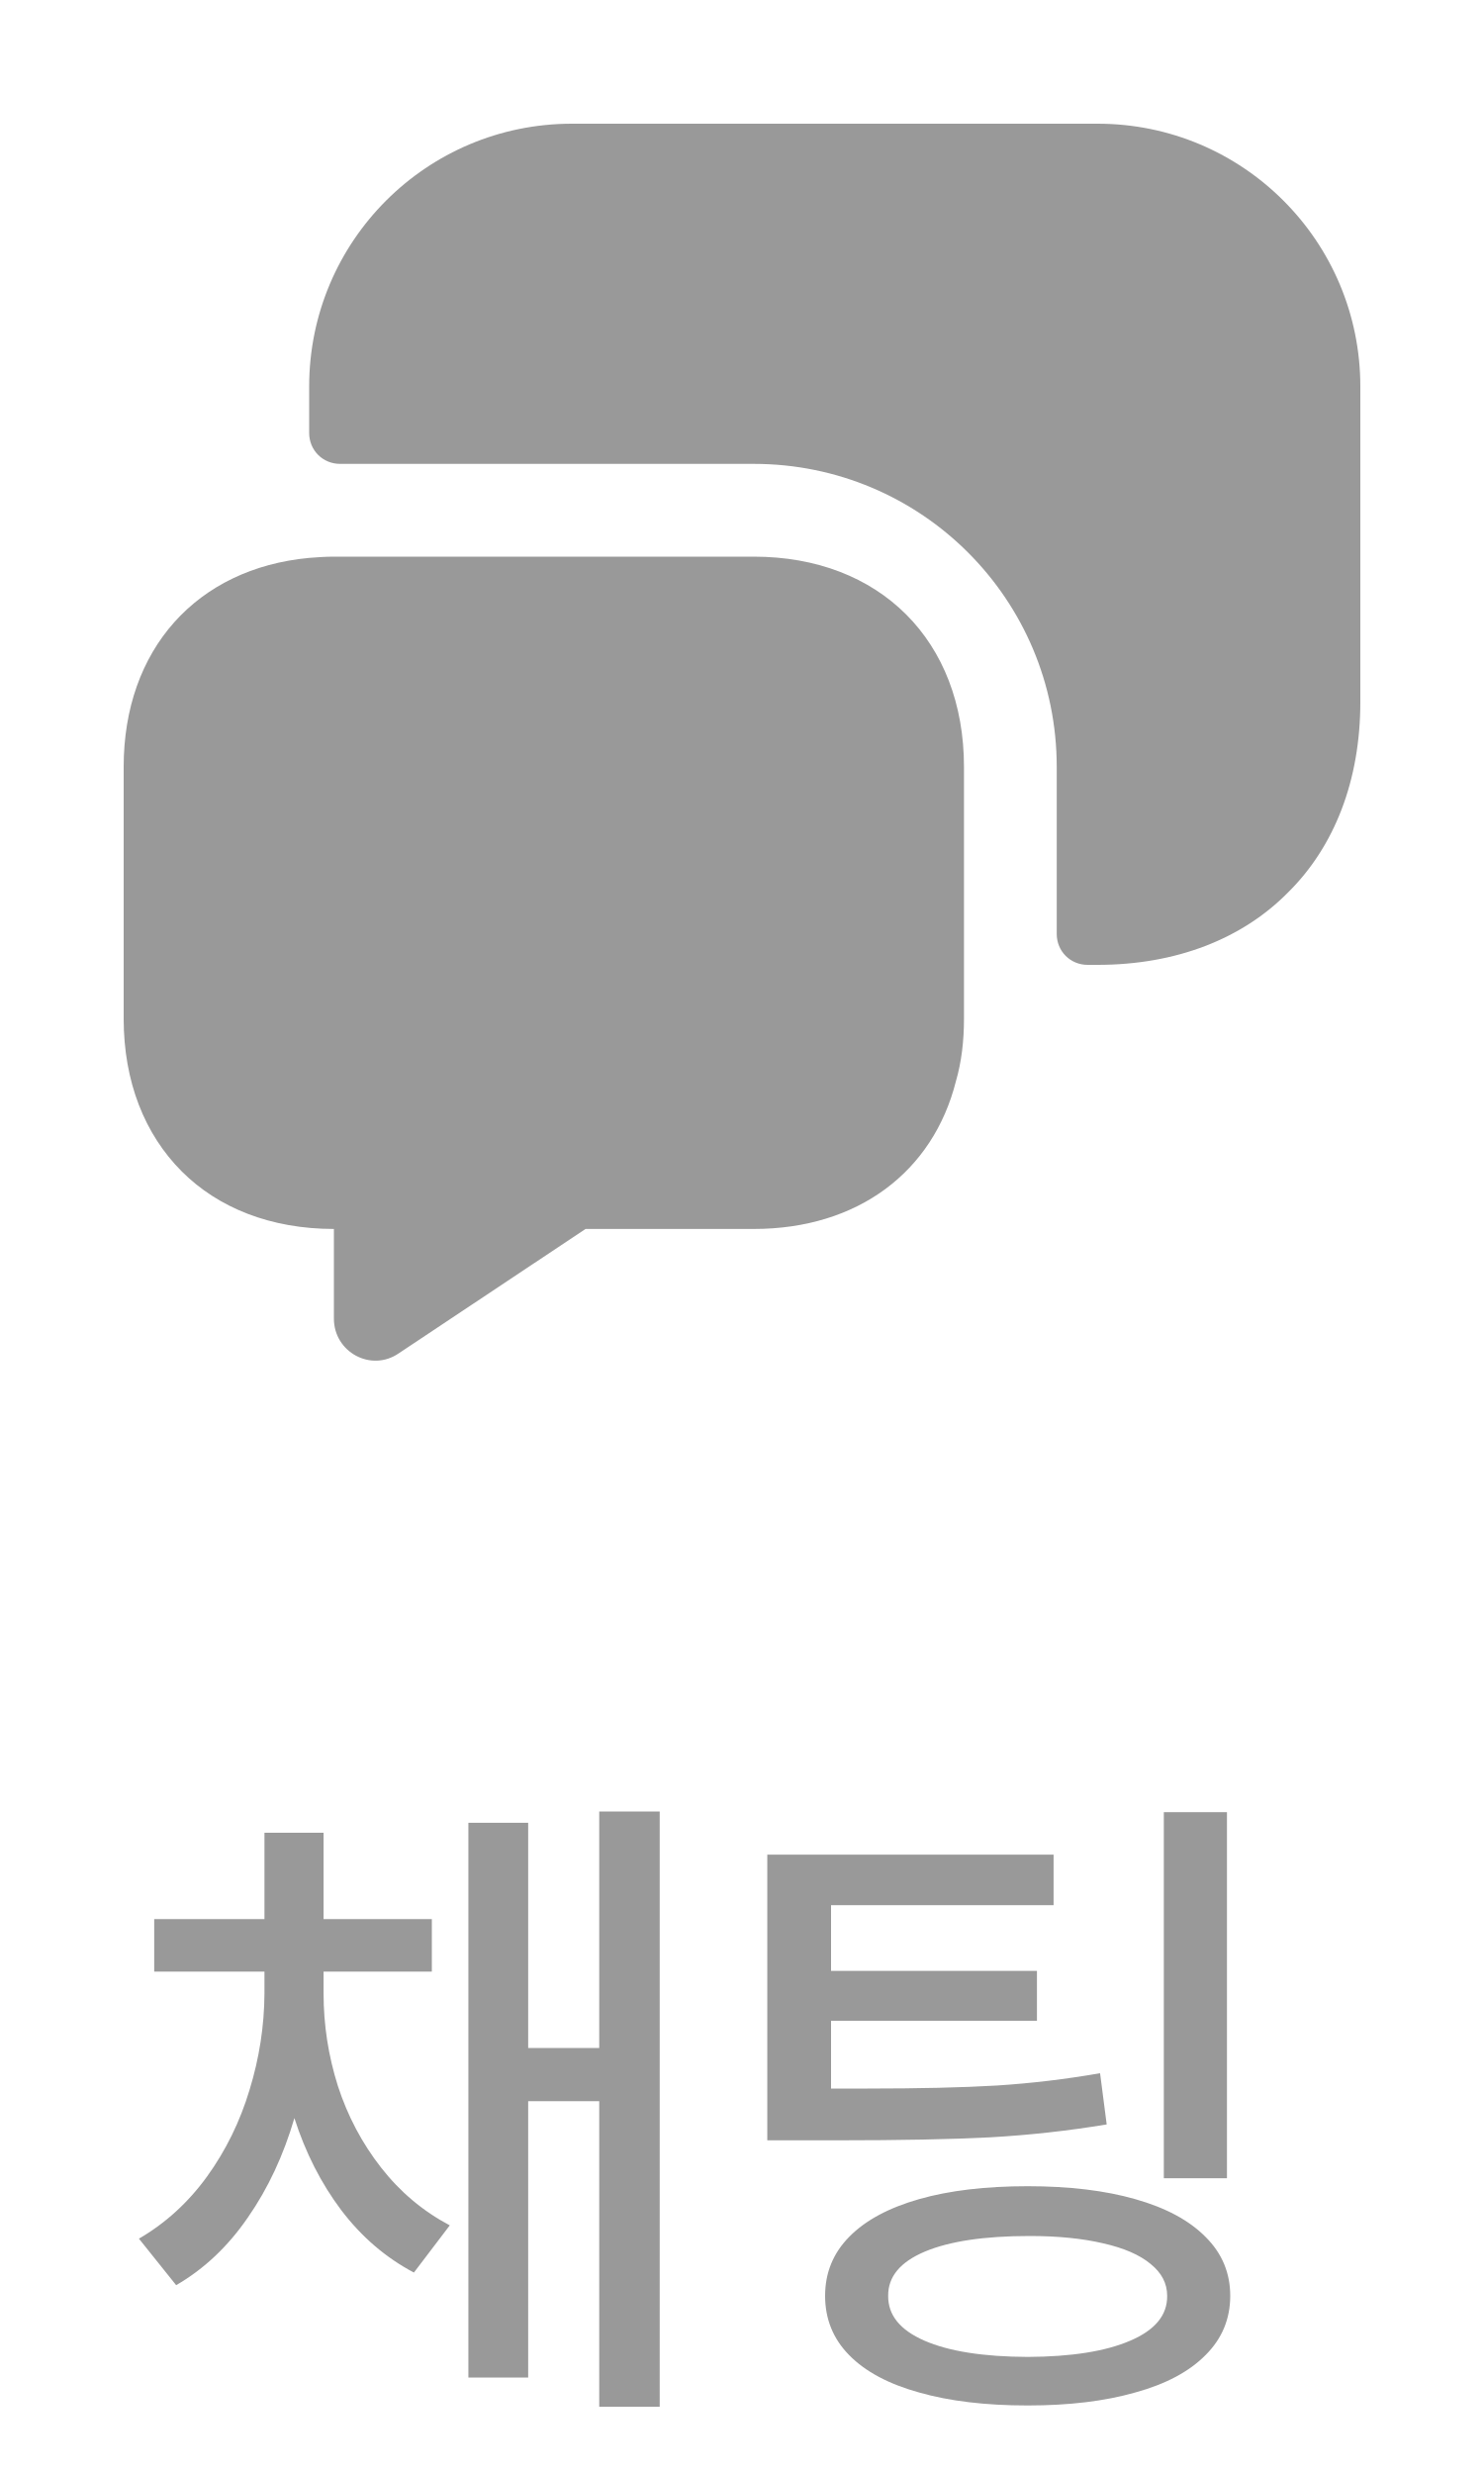
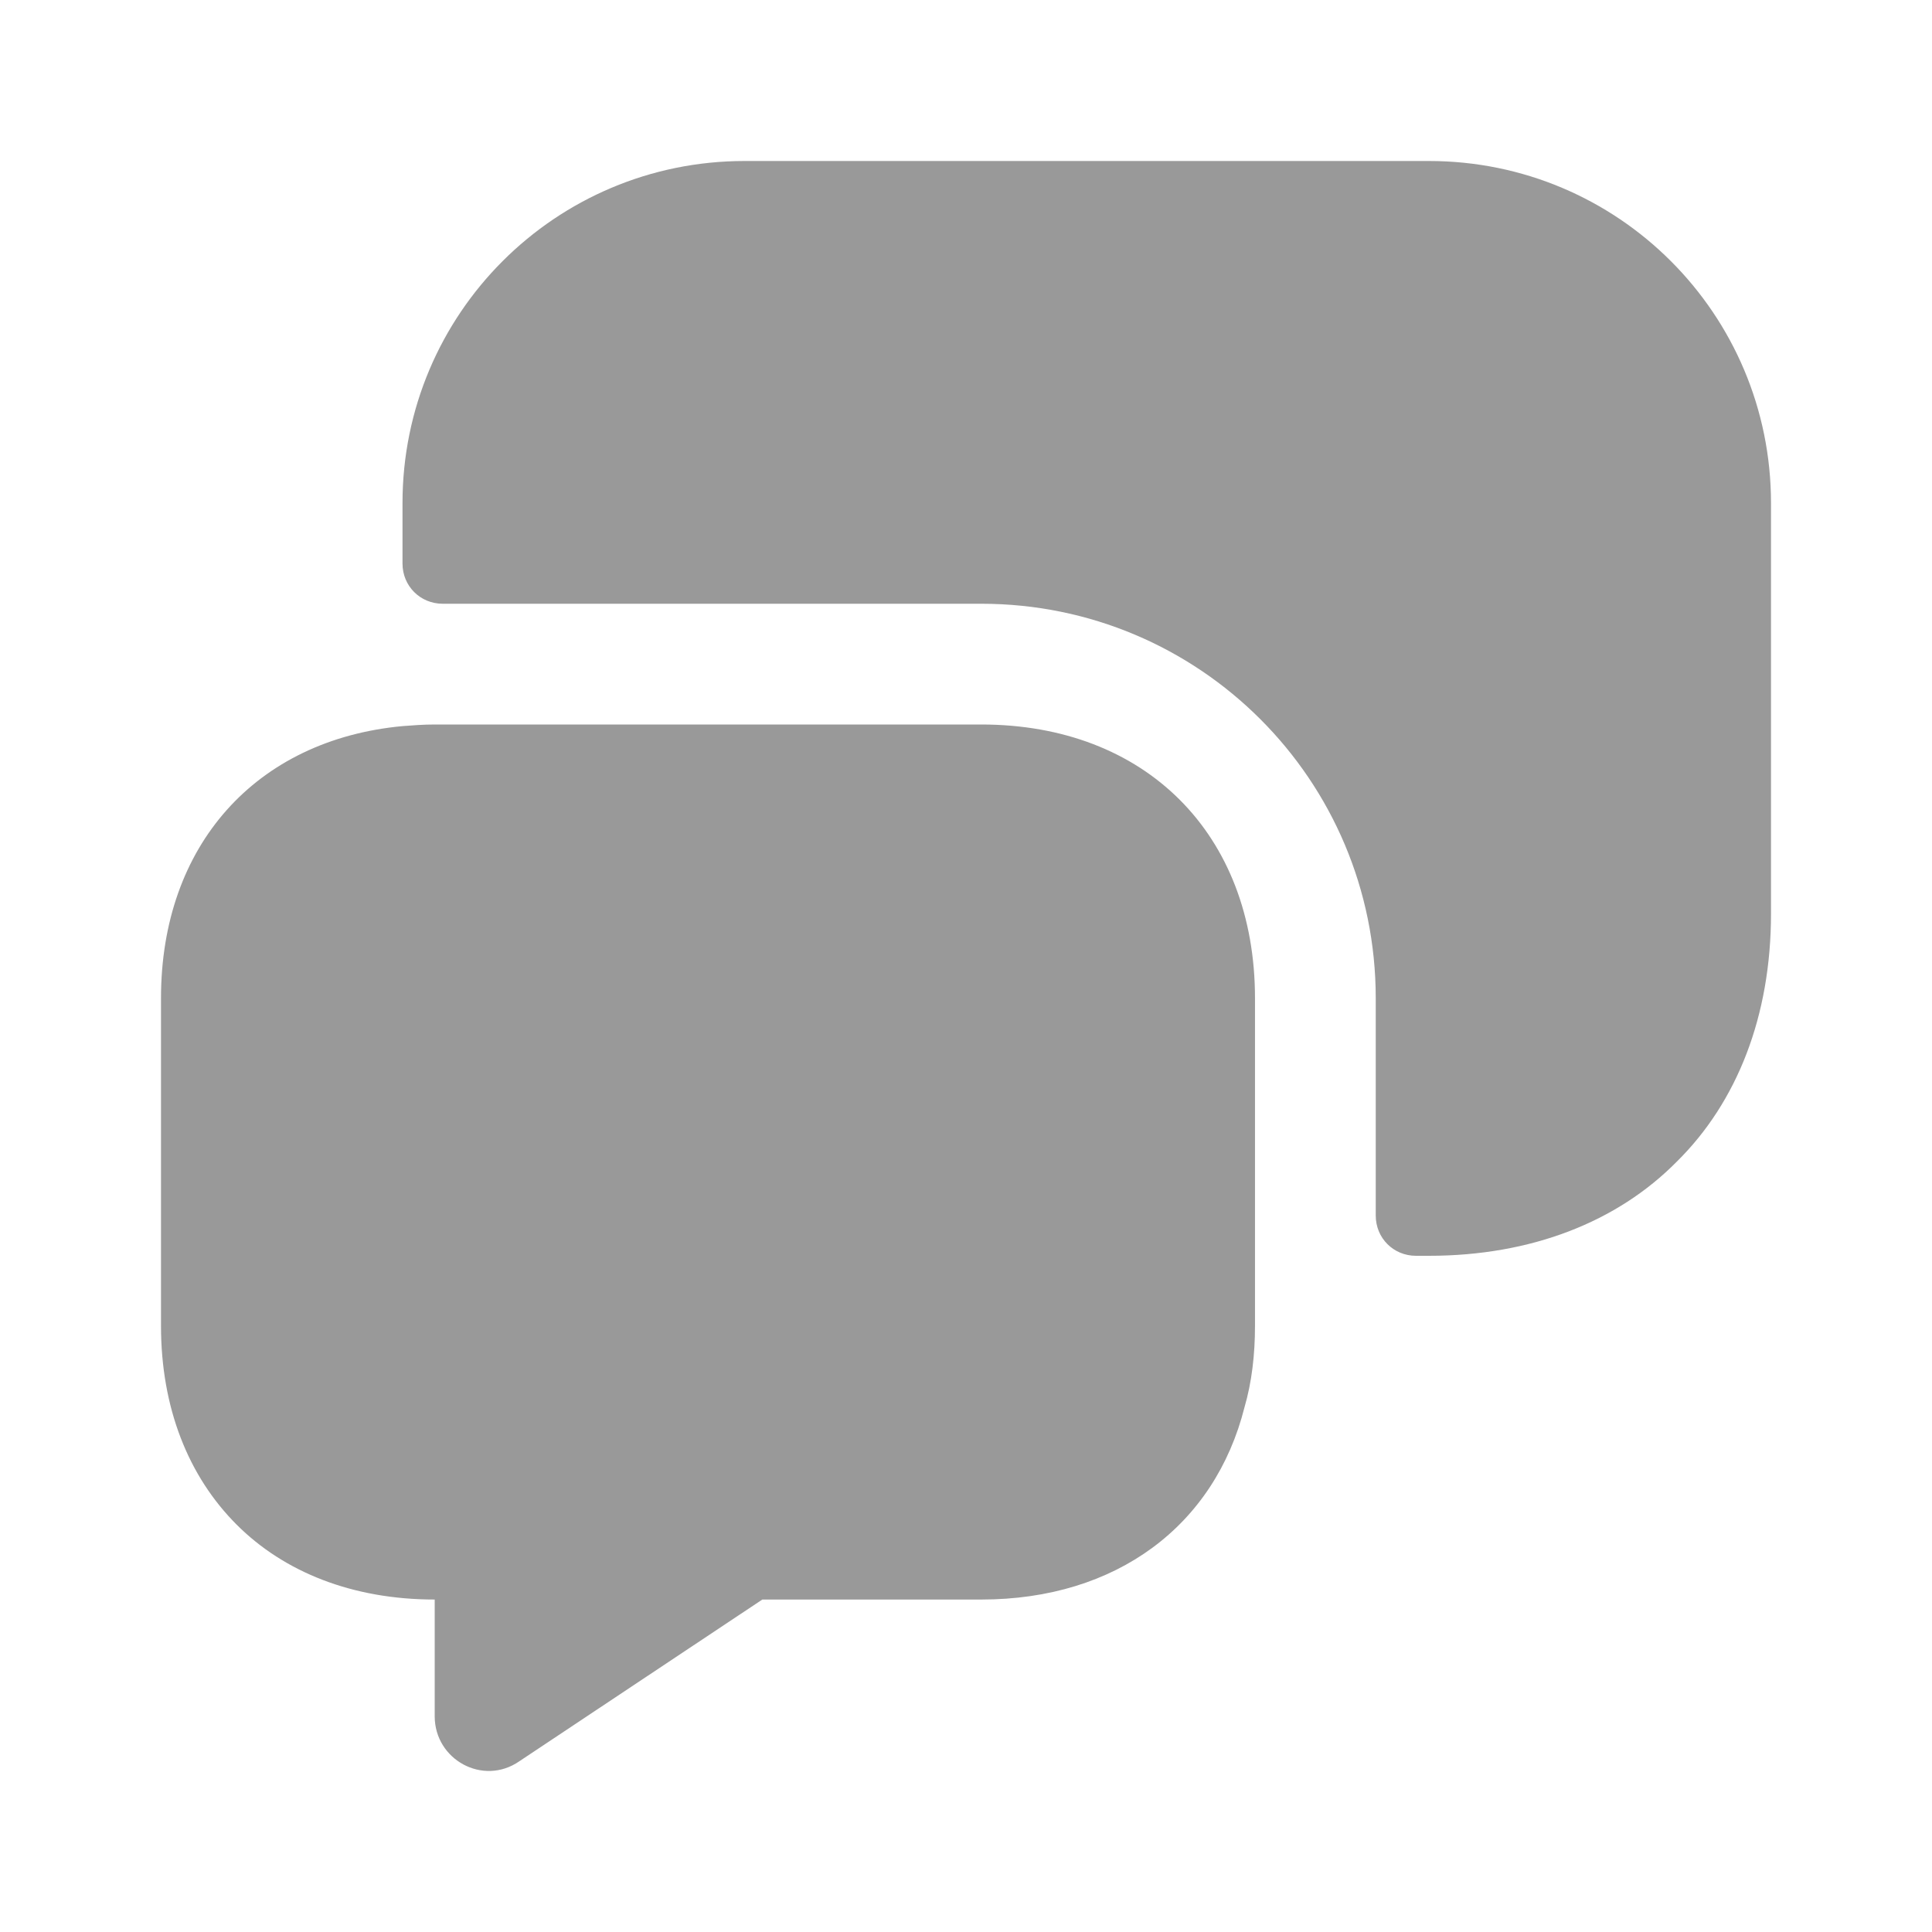
- <svg xmlns="http://www.w3.org/2000/svg" width="24" height="40" viewBox="0 0 24 40" fill="none">
-   <path d="M5.233 32.231C5.233 32.74 5.31 33.238 5.464 33.725C5.622 34.212 5.855 34.652 6.163 35.046C6.471 35.44 6.841 35.751 7.274 35.98L6.694 36.743C6.24 36.503 5.847 36.167 5.518 35.733C5.192 35.3 4.94 34.804 4.761 34.246C4.585 34.847 4.335 35.383 4.009 35.852C3.687 36.321 3.3 36.686 2.849 36.947L2.247 36.195C2.677 35.945 3.044 35.61 3.348 35.191C3.653 34.768 3.882 34.301 4.036 33.789C4.193 33.277 4.274 32.758 4.277 32.231V31.877H2.494V31.028H4.277V29.632H5.233V31.028H6.984V31.877H5.233V32.231ZM7.575 29.471H8.542V33.112H9.691V29.288H10.669V38.913H9.691V33.972H8.542V38.44H7.575V29.471ZM17.039 30.803H13.44V31.866H16.77V32.672H13.44V33.768H14.026C14.864 33.768 15.562 33.752 16.121 33.719C16.679 33.683 17.236 33.617 17.791 33.52L17.898 34.348C17.272 34.452 16.642 34.521 16.008 34.557C15.378 34.589 14.559 34.605 13.553 34.605H13.204H12.409V29.986H17.039V30.803ZM13.344 37.119C13.344 36.747 13.474 36.428 13.736 36.163C13.997 35.898 14.373 35.696 14.864 35.556C15.354 35.416 15.94 35.347 16.62 35.347C17.29 35.347 17.87 35.416 18.36 35.556C18.855 35.696 19.234 35.9 19.499 36.169C19.764 36.433 19.896 36.75 19.896 37.119C19.896 37.492 19.764 37.81 19.499 38.075C19.234 38.344 18.855 38.546 18.36 38.682C17.87 38.822 17.29 38.892 16.62 38.892C15.94 38.892 15.354 38.822 14.864 38.682C14.373 38.546 13.997 38.346 13.736 38.081C13.474 37.816 13.344 37.495 13.344 37.119ZM14.364 37.119C14.361 37.431 14.556 37.672 14.95 37.844C15.344 38.016 15.9 38.104 16.62 38.107C17.329 38.104 17.882 38.016 18.28 37.844C18.681 37.672 18.88 37.431 18.876 37.119C18.876 36.919 18.787 36.747 18.607 36.603C18.432 36.457 18.176 36.346 17.839 36.27C17.506 36.192 17.111 36.152 16.652 36.152C15.922 36.152 15.356 36.236 14.955 36.405C14.558 36.573 14.361 36.811 14.364 37.119ZM18.822 29.299H19.843V35.218H18.822V29.299Z" fill="#999999" />
+ <svg xmlns="http://www.w3.org/2000/svg" width="24" height="24" viewBox="0 0 24 24" fill="none">
  <path d="M15.59 12.4V16.47C15.59 16.83 15.55 17.17 15.46 17.48C15.09 18.95 13.87 19.87 12.19 19.87H9.47L6.45 21.88C6 22.19 5.4 21.86 5.4 21.32V19.87C4.38 19.87 3.53 19.53 2.94 18.94C2.34 18.34 2 17.49 2 16.47V12.4C2 10.5 3.18 9.19 5 9.02C5.13 9.01 5.26 9 5.4 9H12.19C14.23 9 15.59 10.36 15.59 12.4Z" fill="#999999" />
  <path d="M17.75 15.6C19.02 15.6 20.09 15.18 20.83 14.43C21.58 13.69 22 12.62 22 11.35V6.25C22 3.9 20.1 2 17.75 2H9.25C6.9 2 5 3.9 5 6.25V7C5 7.28 5.22 7.5 5.5 7.5H12.19C14.9 7.5 17.09 9.69 17.09 12.4V15.1C17.09 15.38 17.31 15.6 17.59 15.6H17.75Z" fill="#999999" />
</svg>
